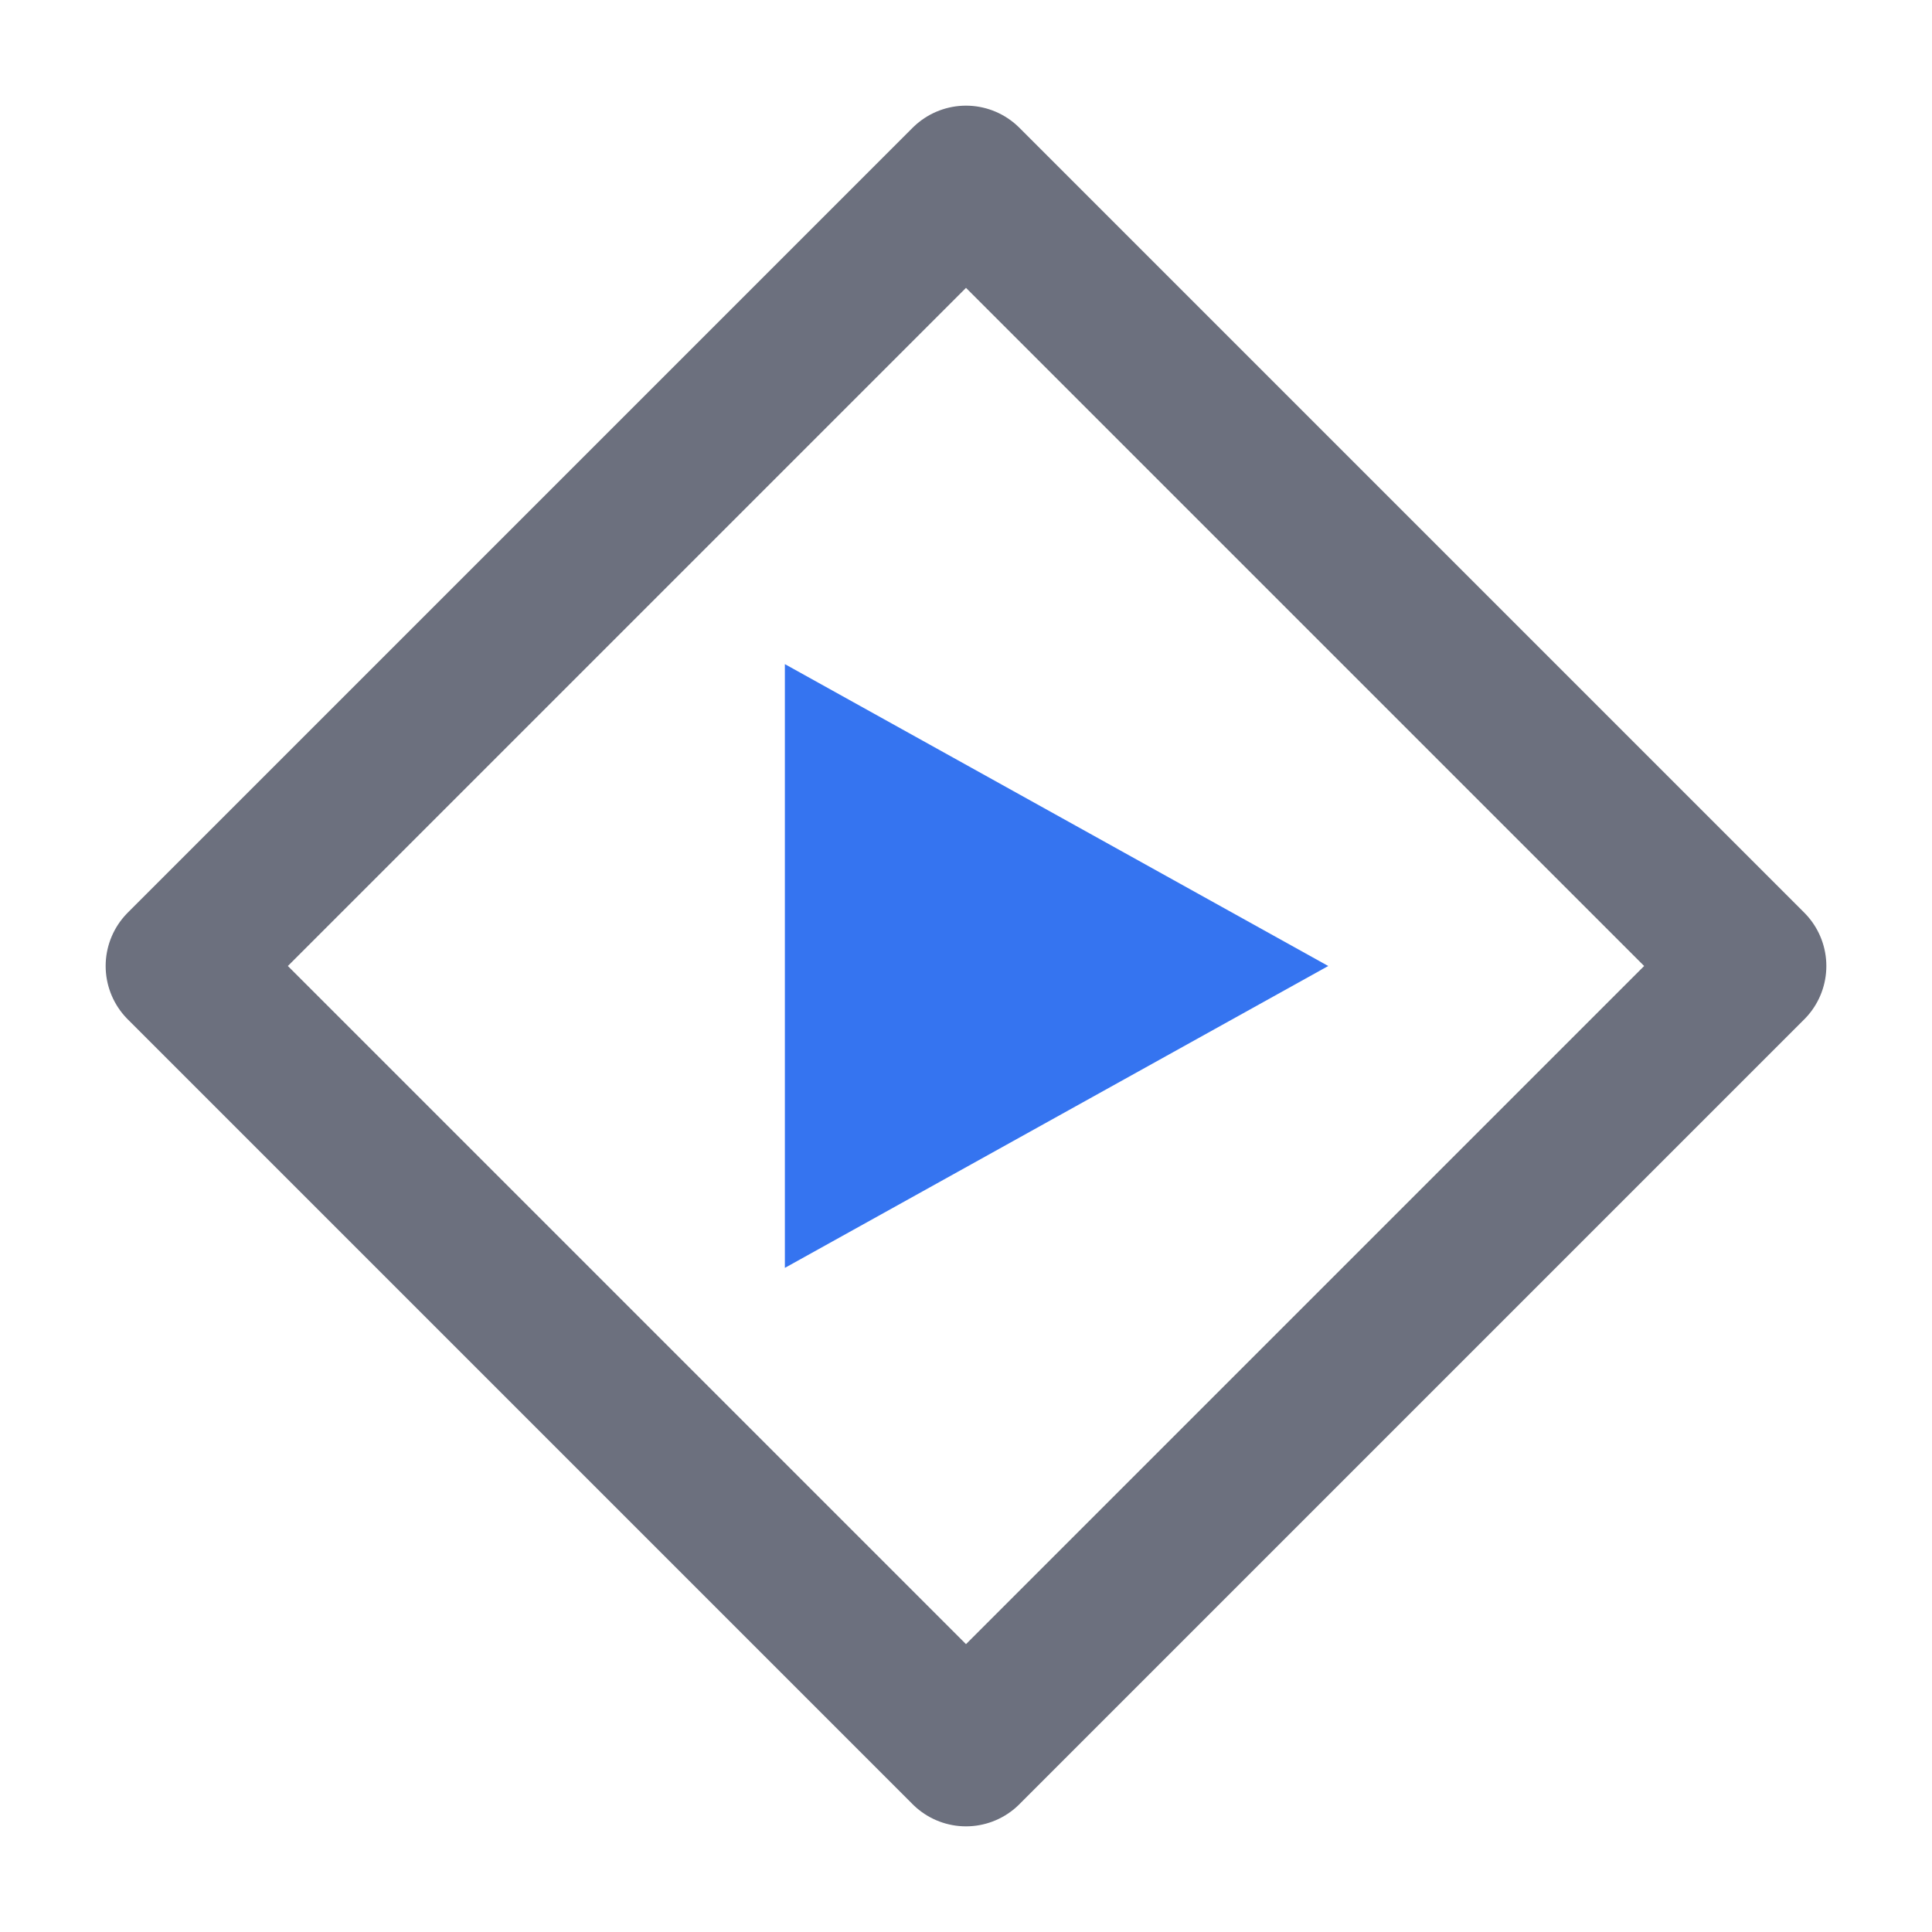
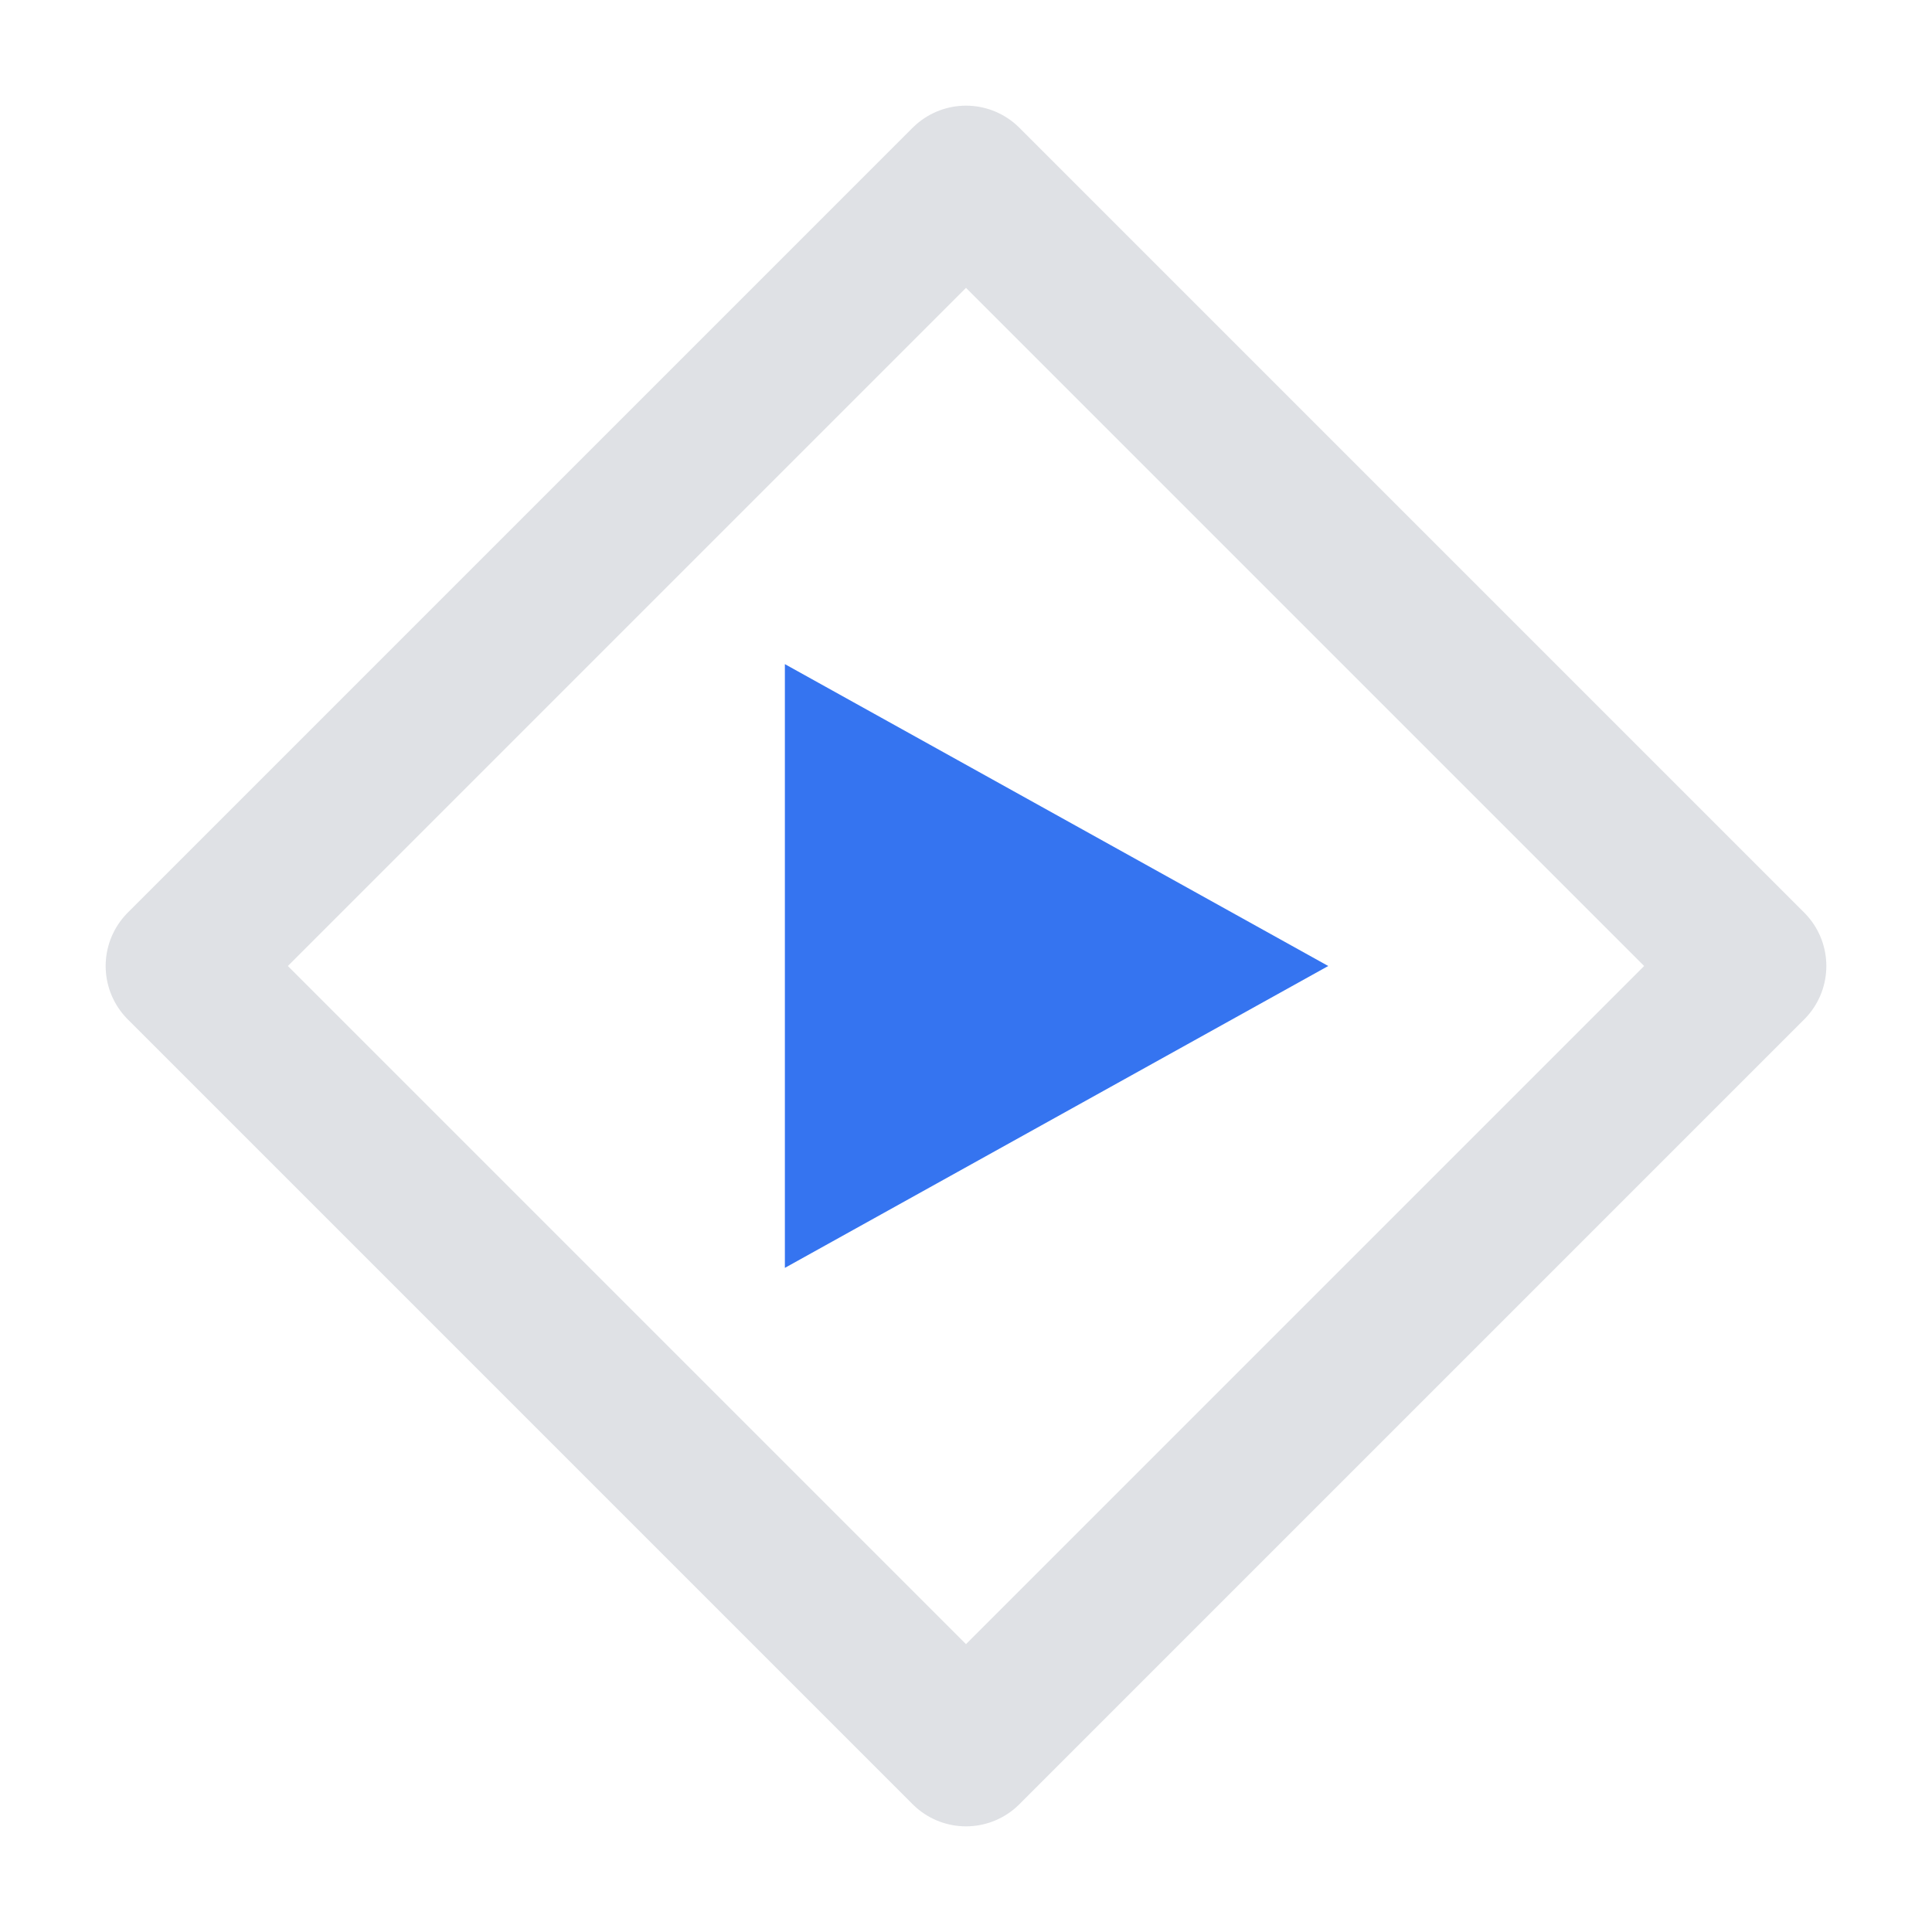
<svg xmlns="http://www.w3.org/2000/svg" width="16" height="16" viewBox="0 0 16 16">
-   <polygon points="8,1.5 14.5,8 8,14.5 1.5,8" fill="none" stroke="#6C707E" stroke-width="1.25" stroke-linejoin="round" />
+   <polygon points="8,1.5 14.5,8 8,14.5 1.5,8" fill="none" stroke="#DFE1E5" stroke-width="1.25" stroke-linejoin="round" />
  <polygon points="6.5,5.5 6.5,10.5 11,8" fill="#3574F0" />
</svg>
